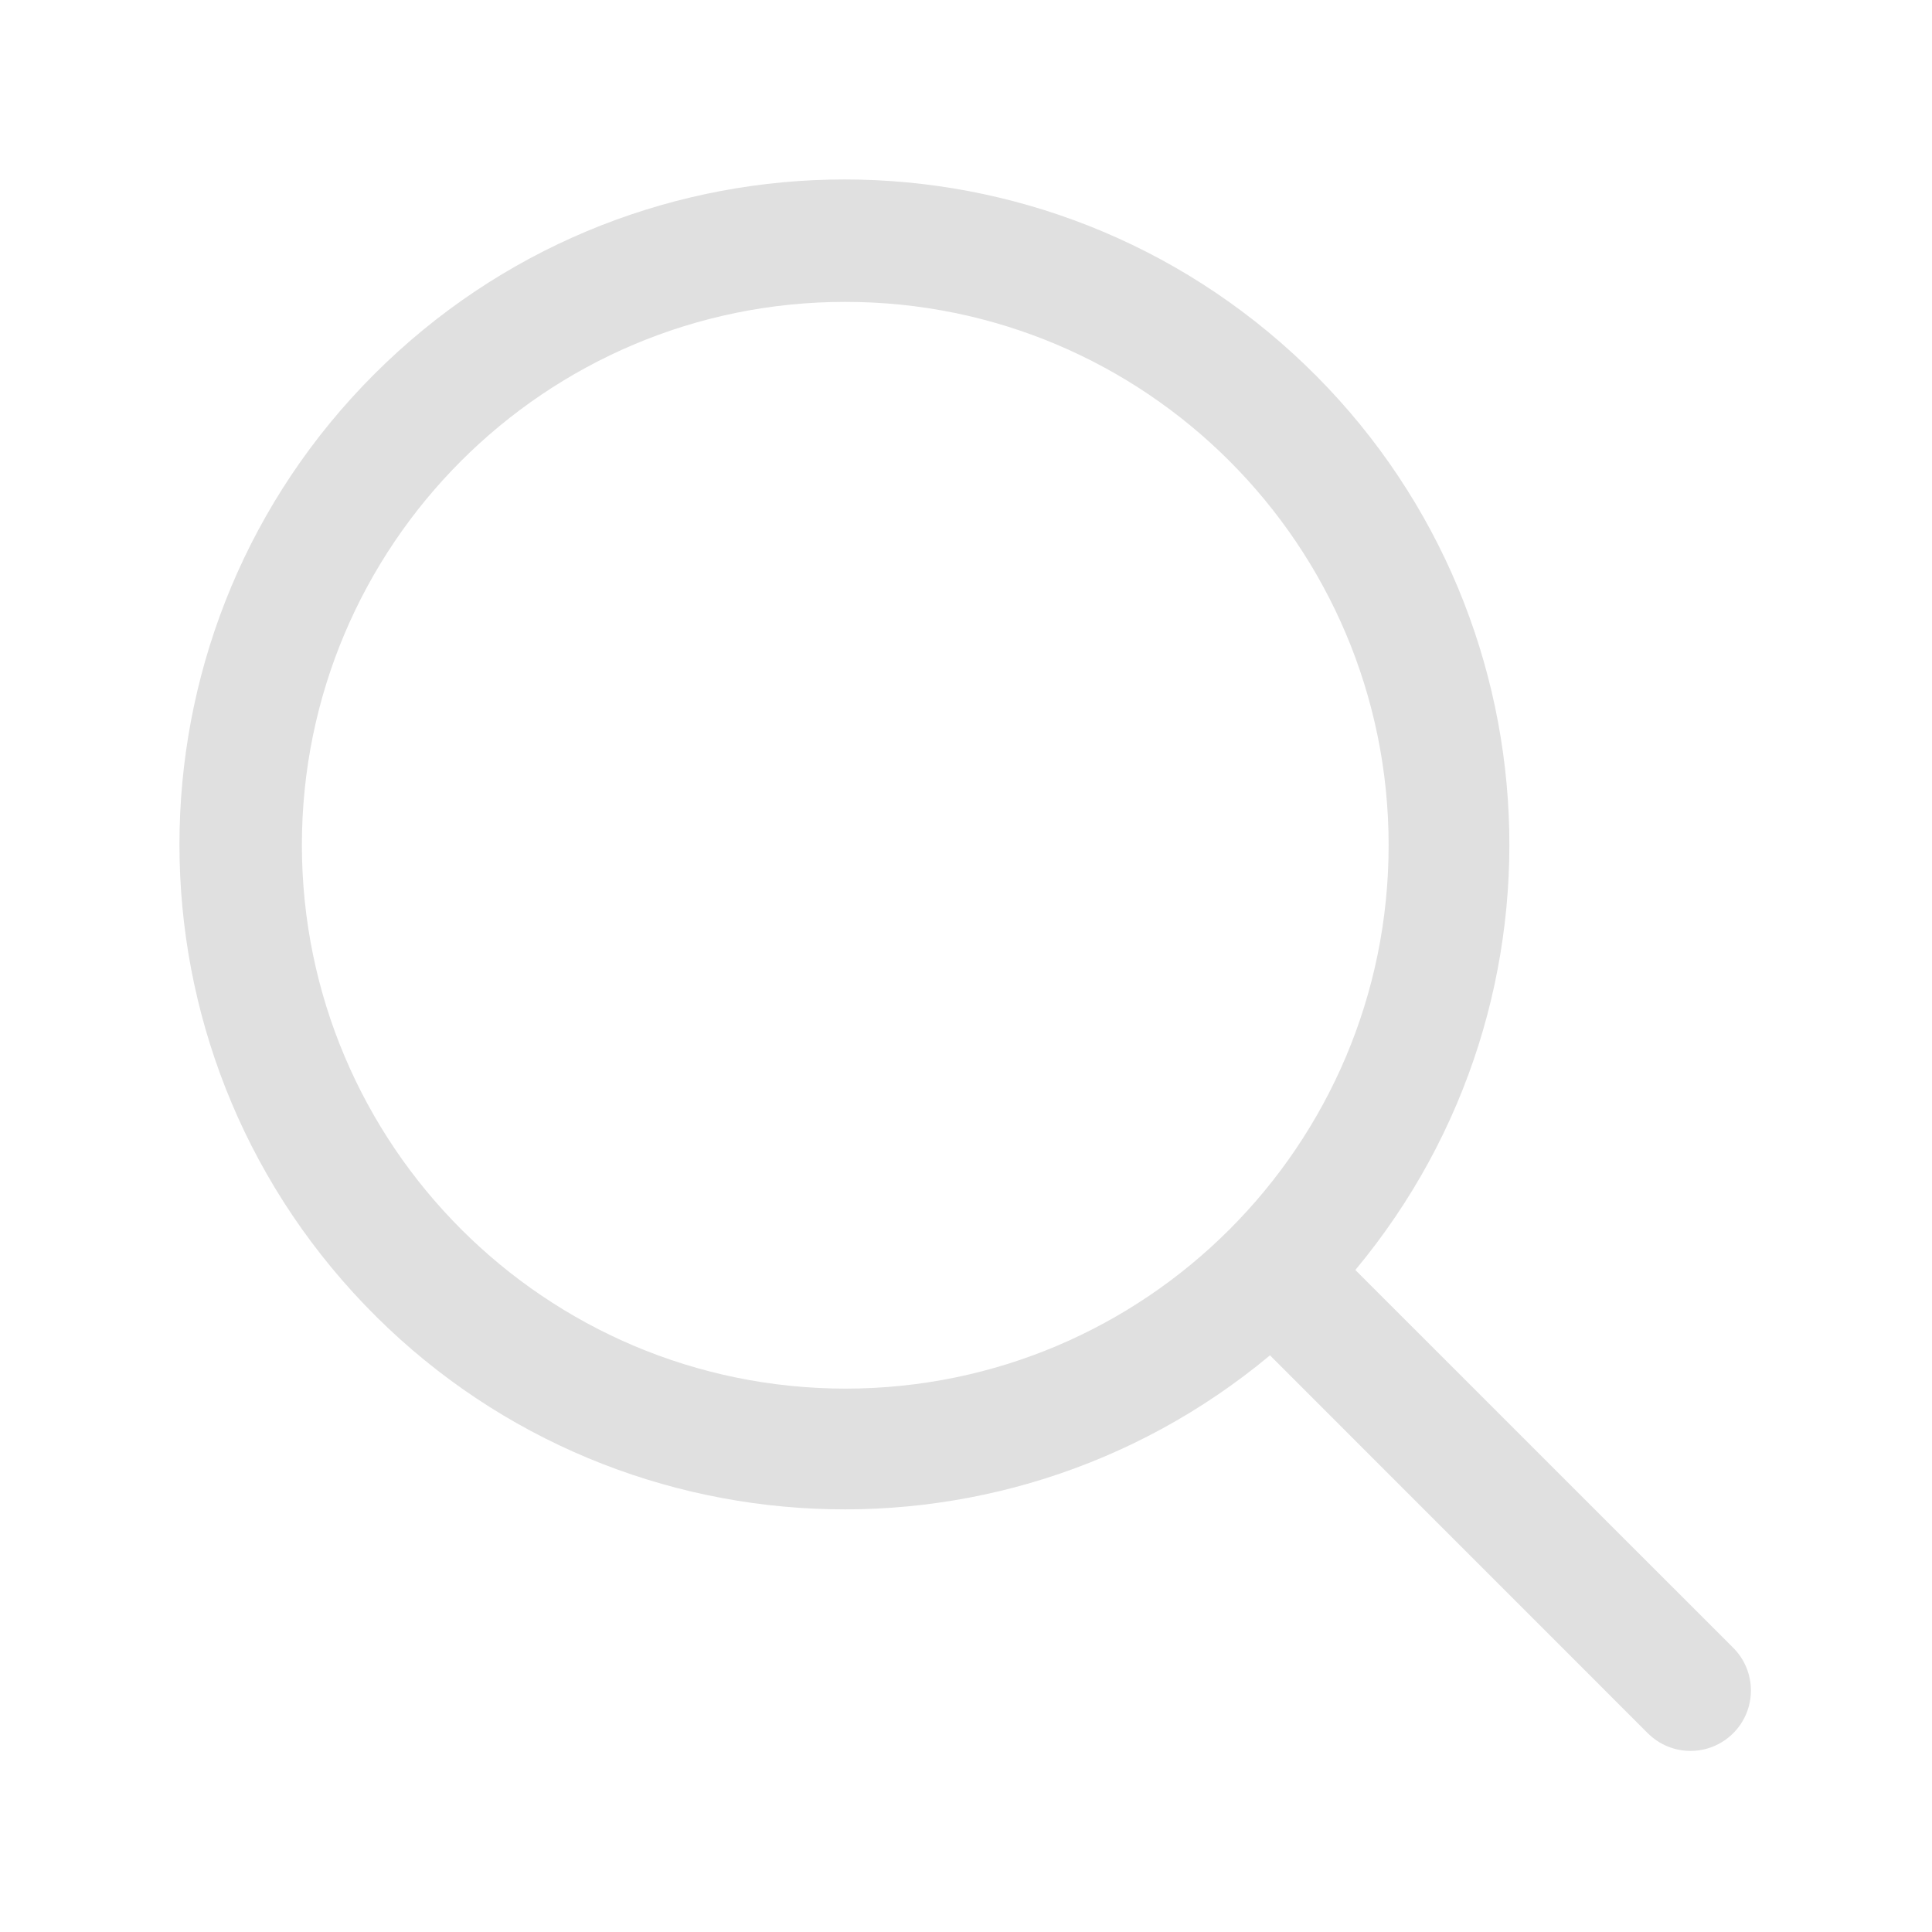
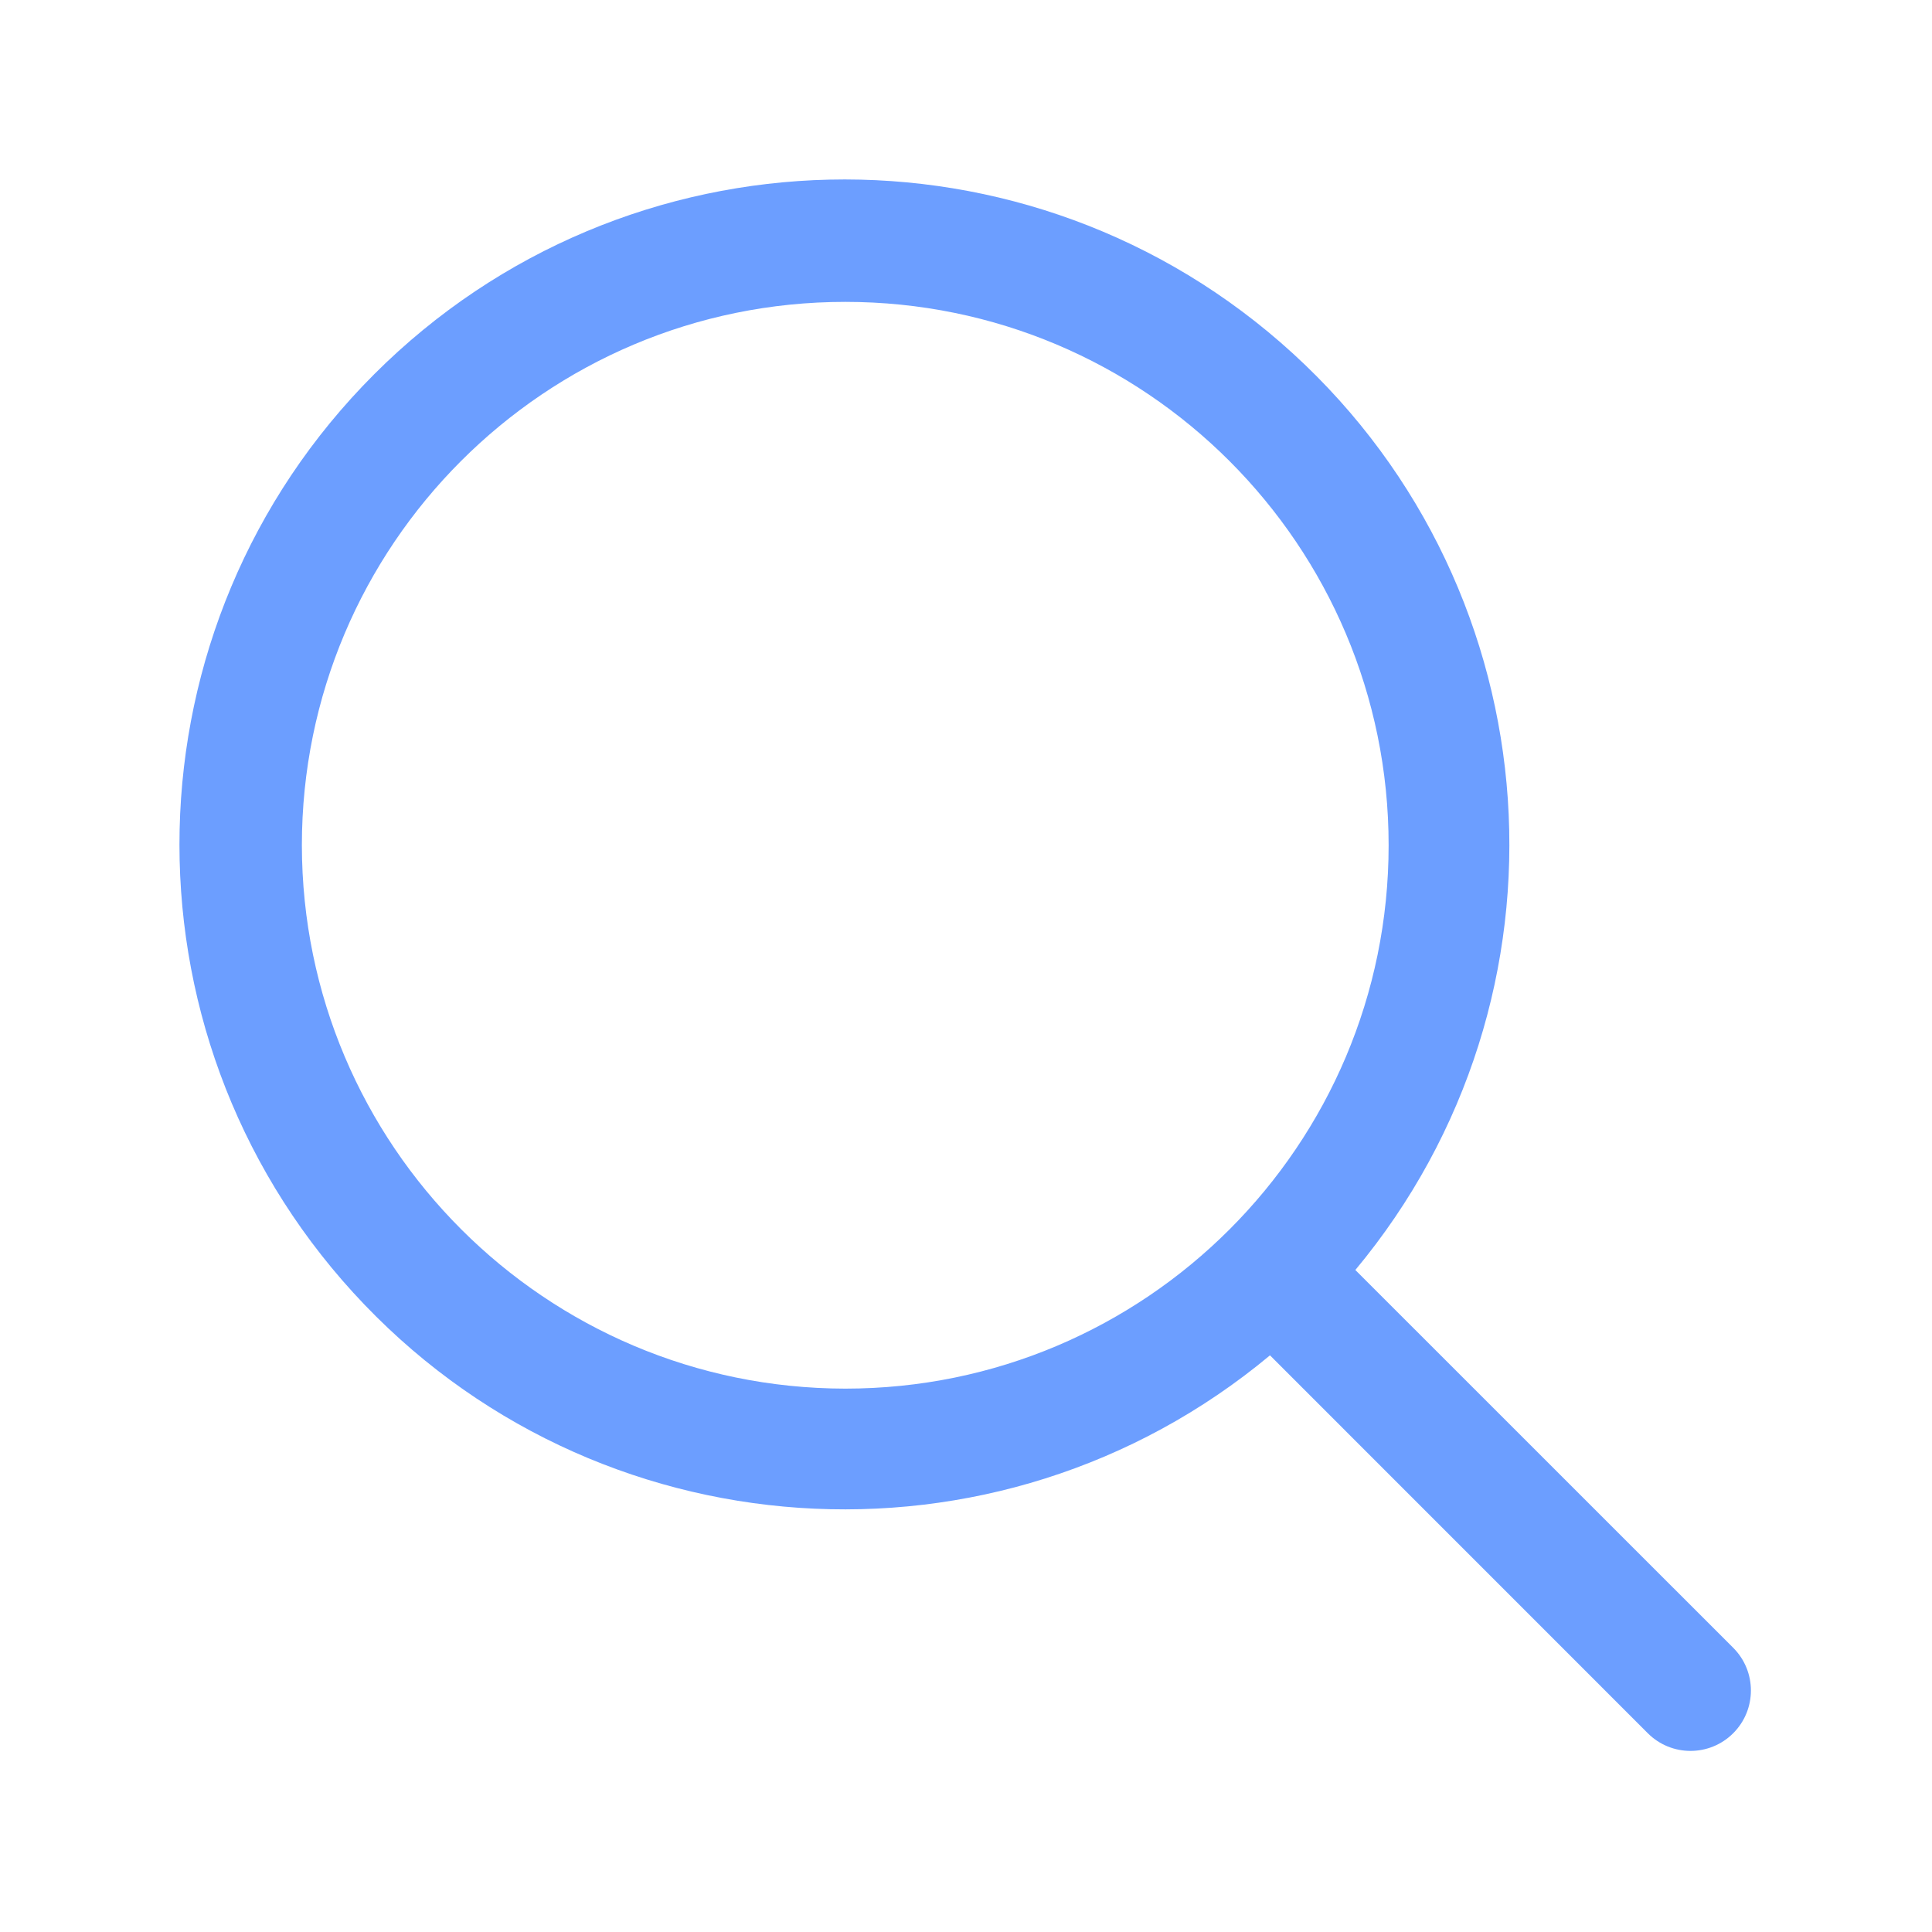
- <svg xmlns="http://www.w3.org/2000/svg" viewBox="0 0 256 256" fill="#e0e0e0">
+ <svg xmlns="http://www.w3.org/2000/svg" viewBox="0 0 256 256" fill="#6c9eff">
  <path d="M229.66,218.34l-50.07-50.06a88.11,88.11,0,1,0-11.31,11.31l50.06,50.07a8,8,0,0,0,11.32-11.32ZM40,112a72,72,0,1,1,72,72A72.08,72.08,0,0,1,40,112Z" />
</svg>
